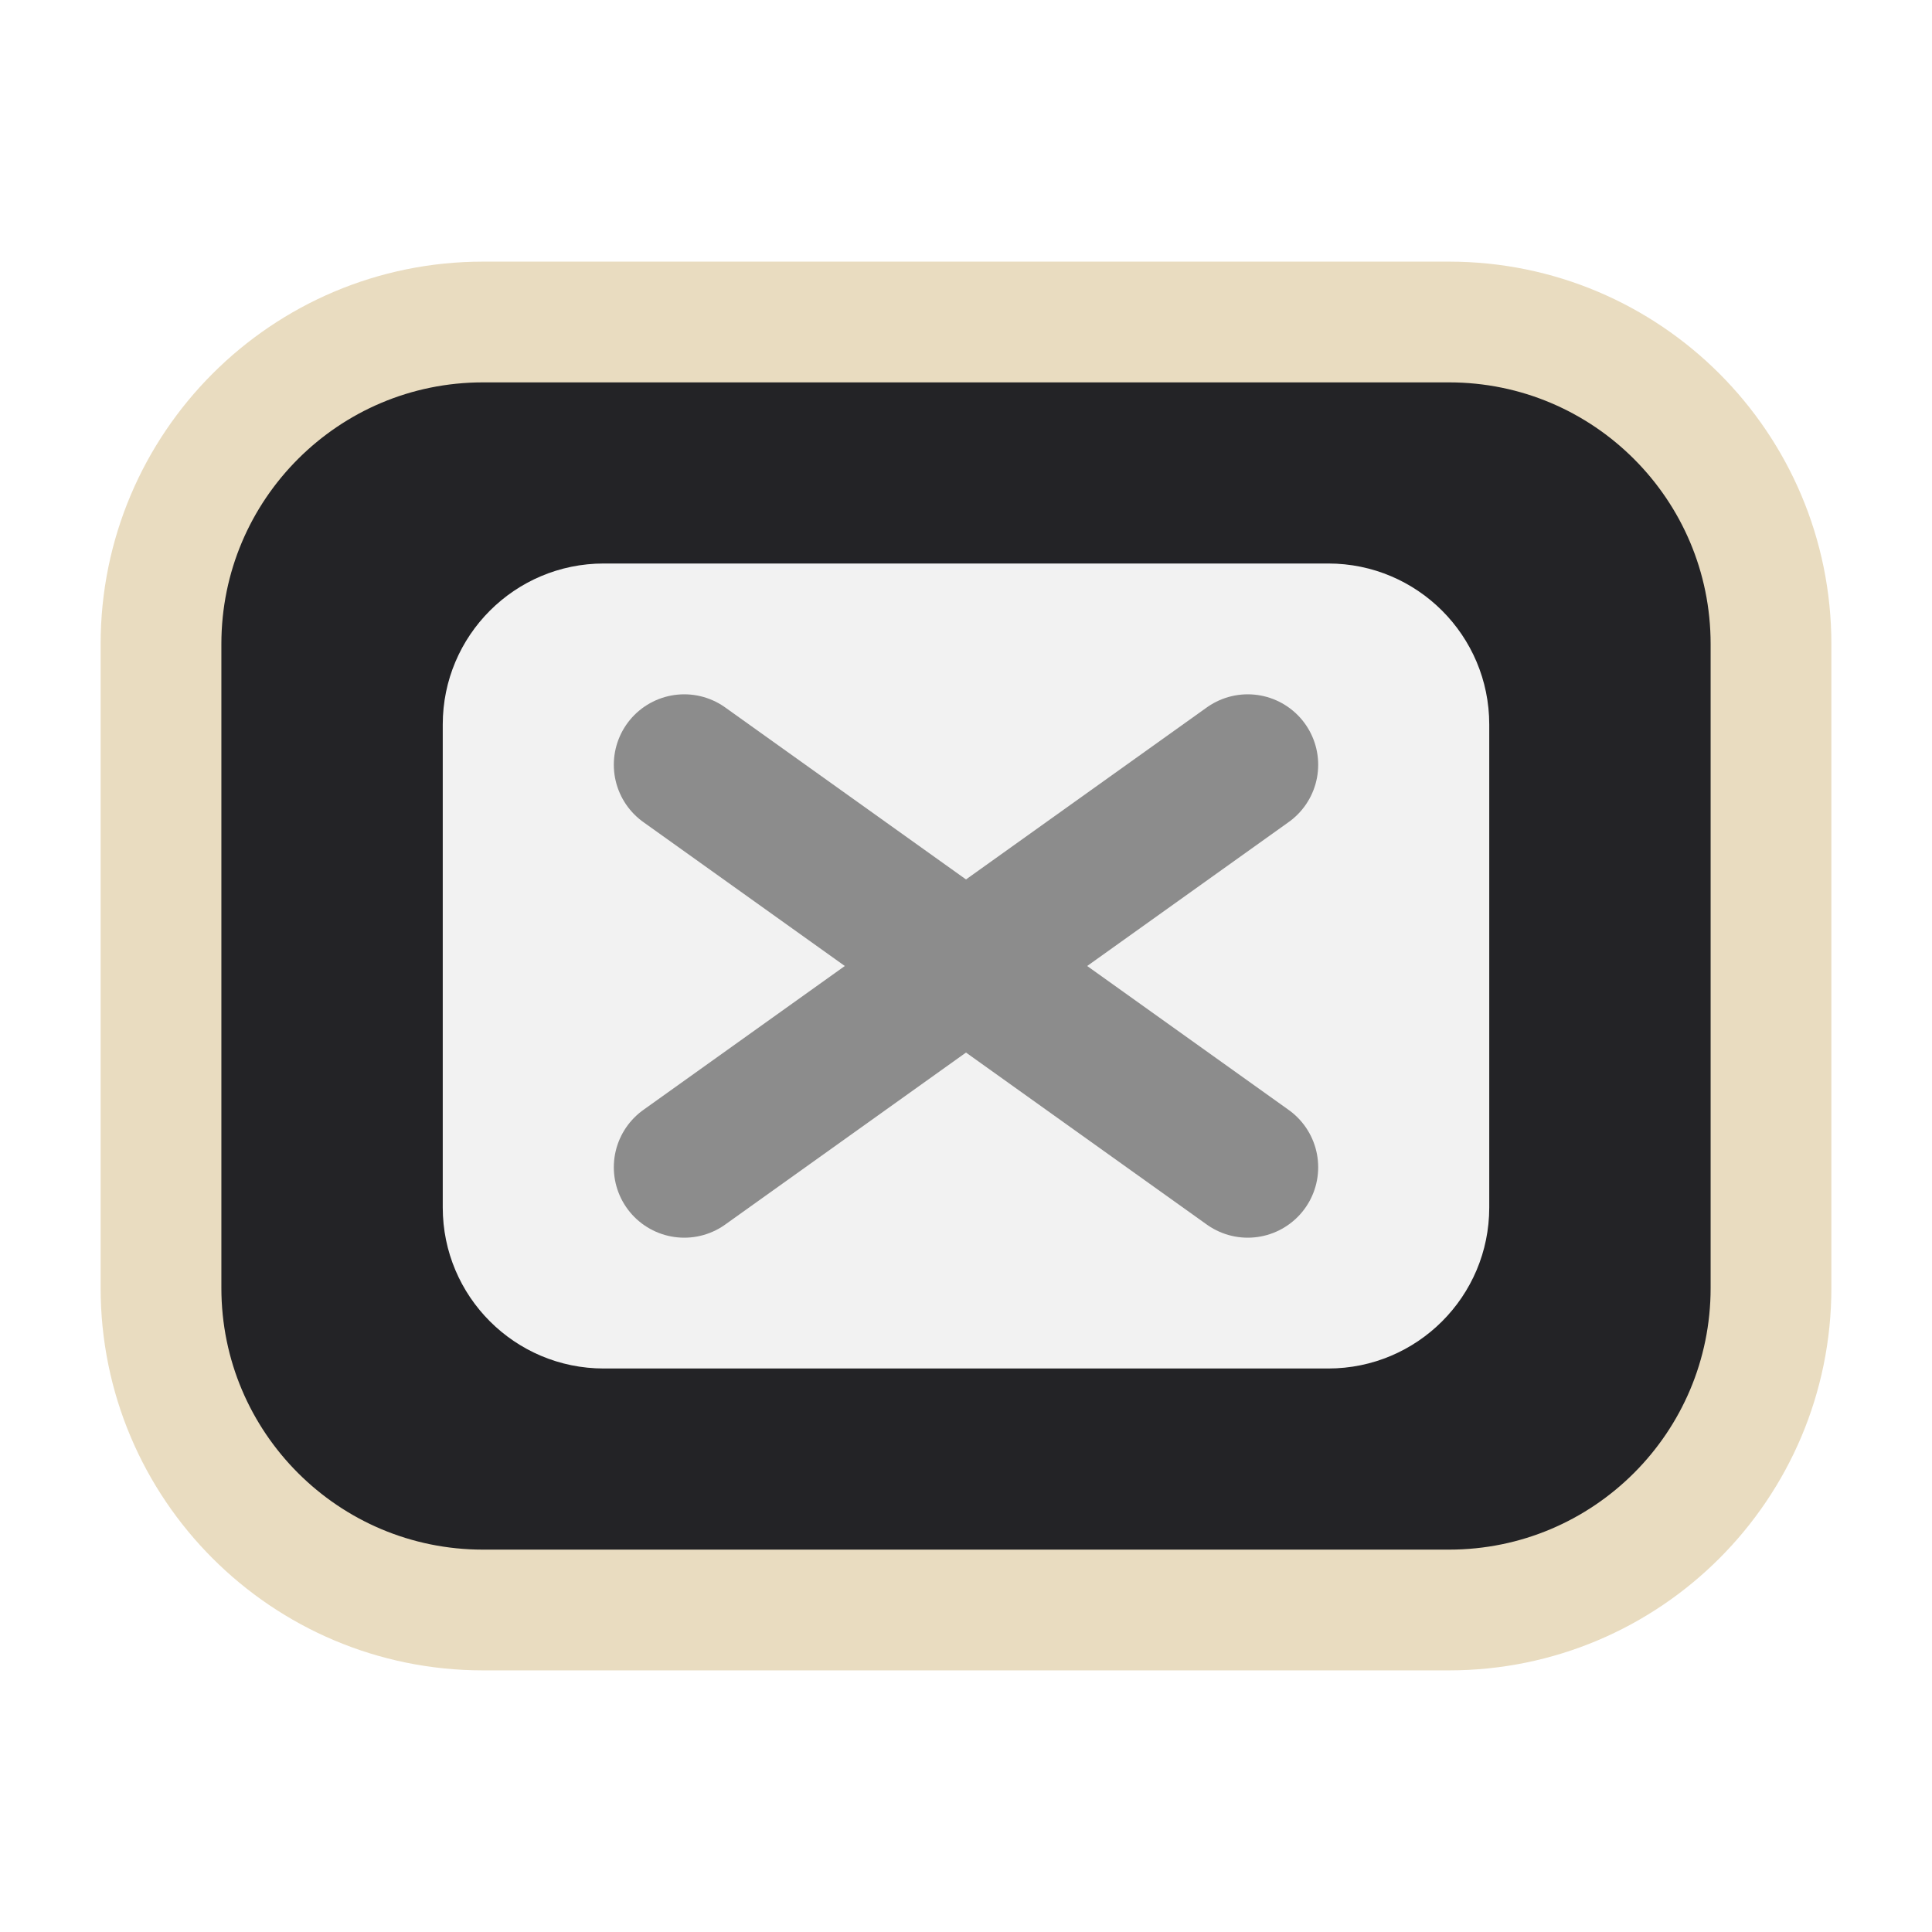
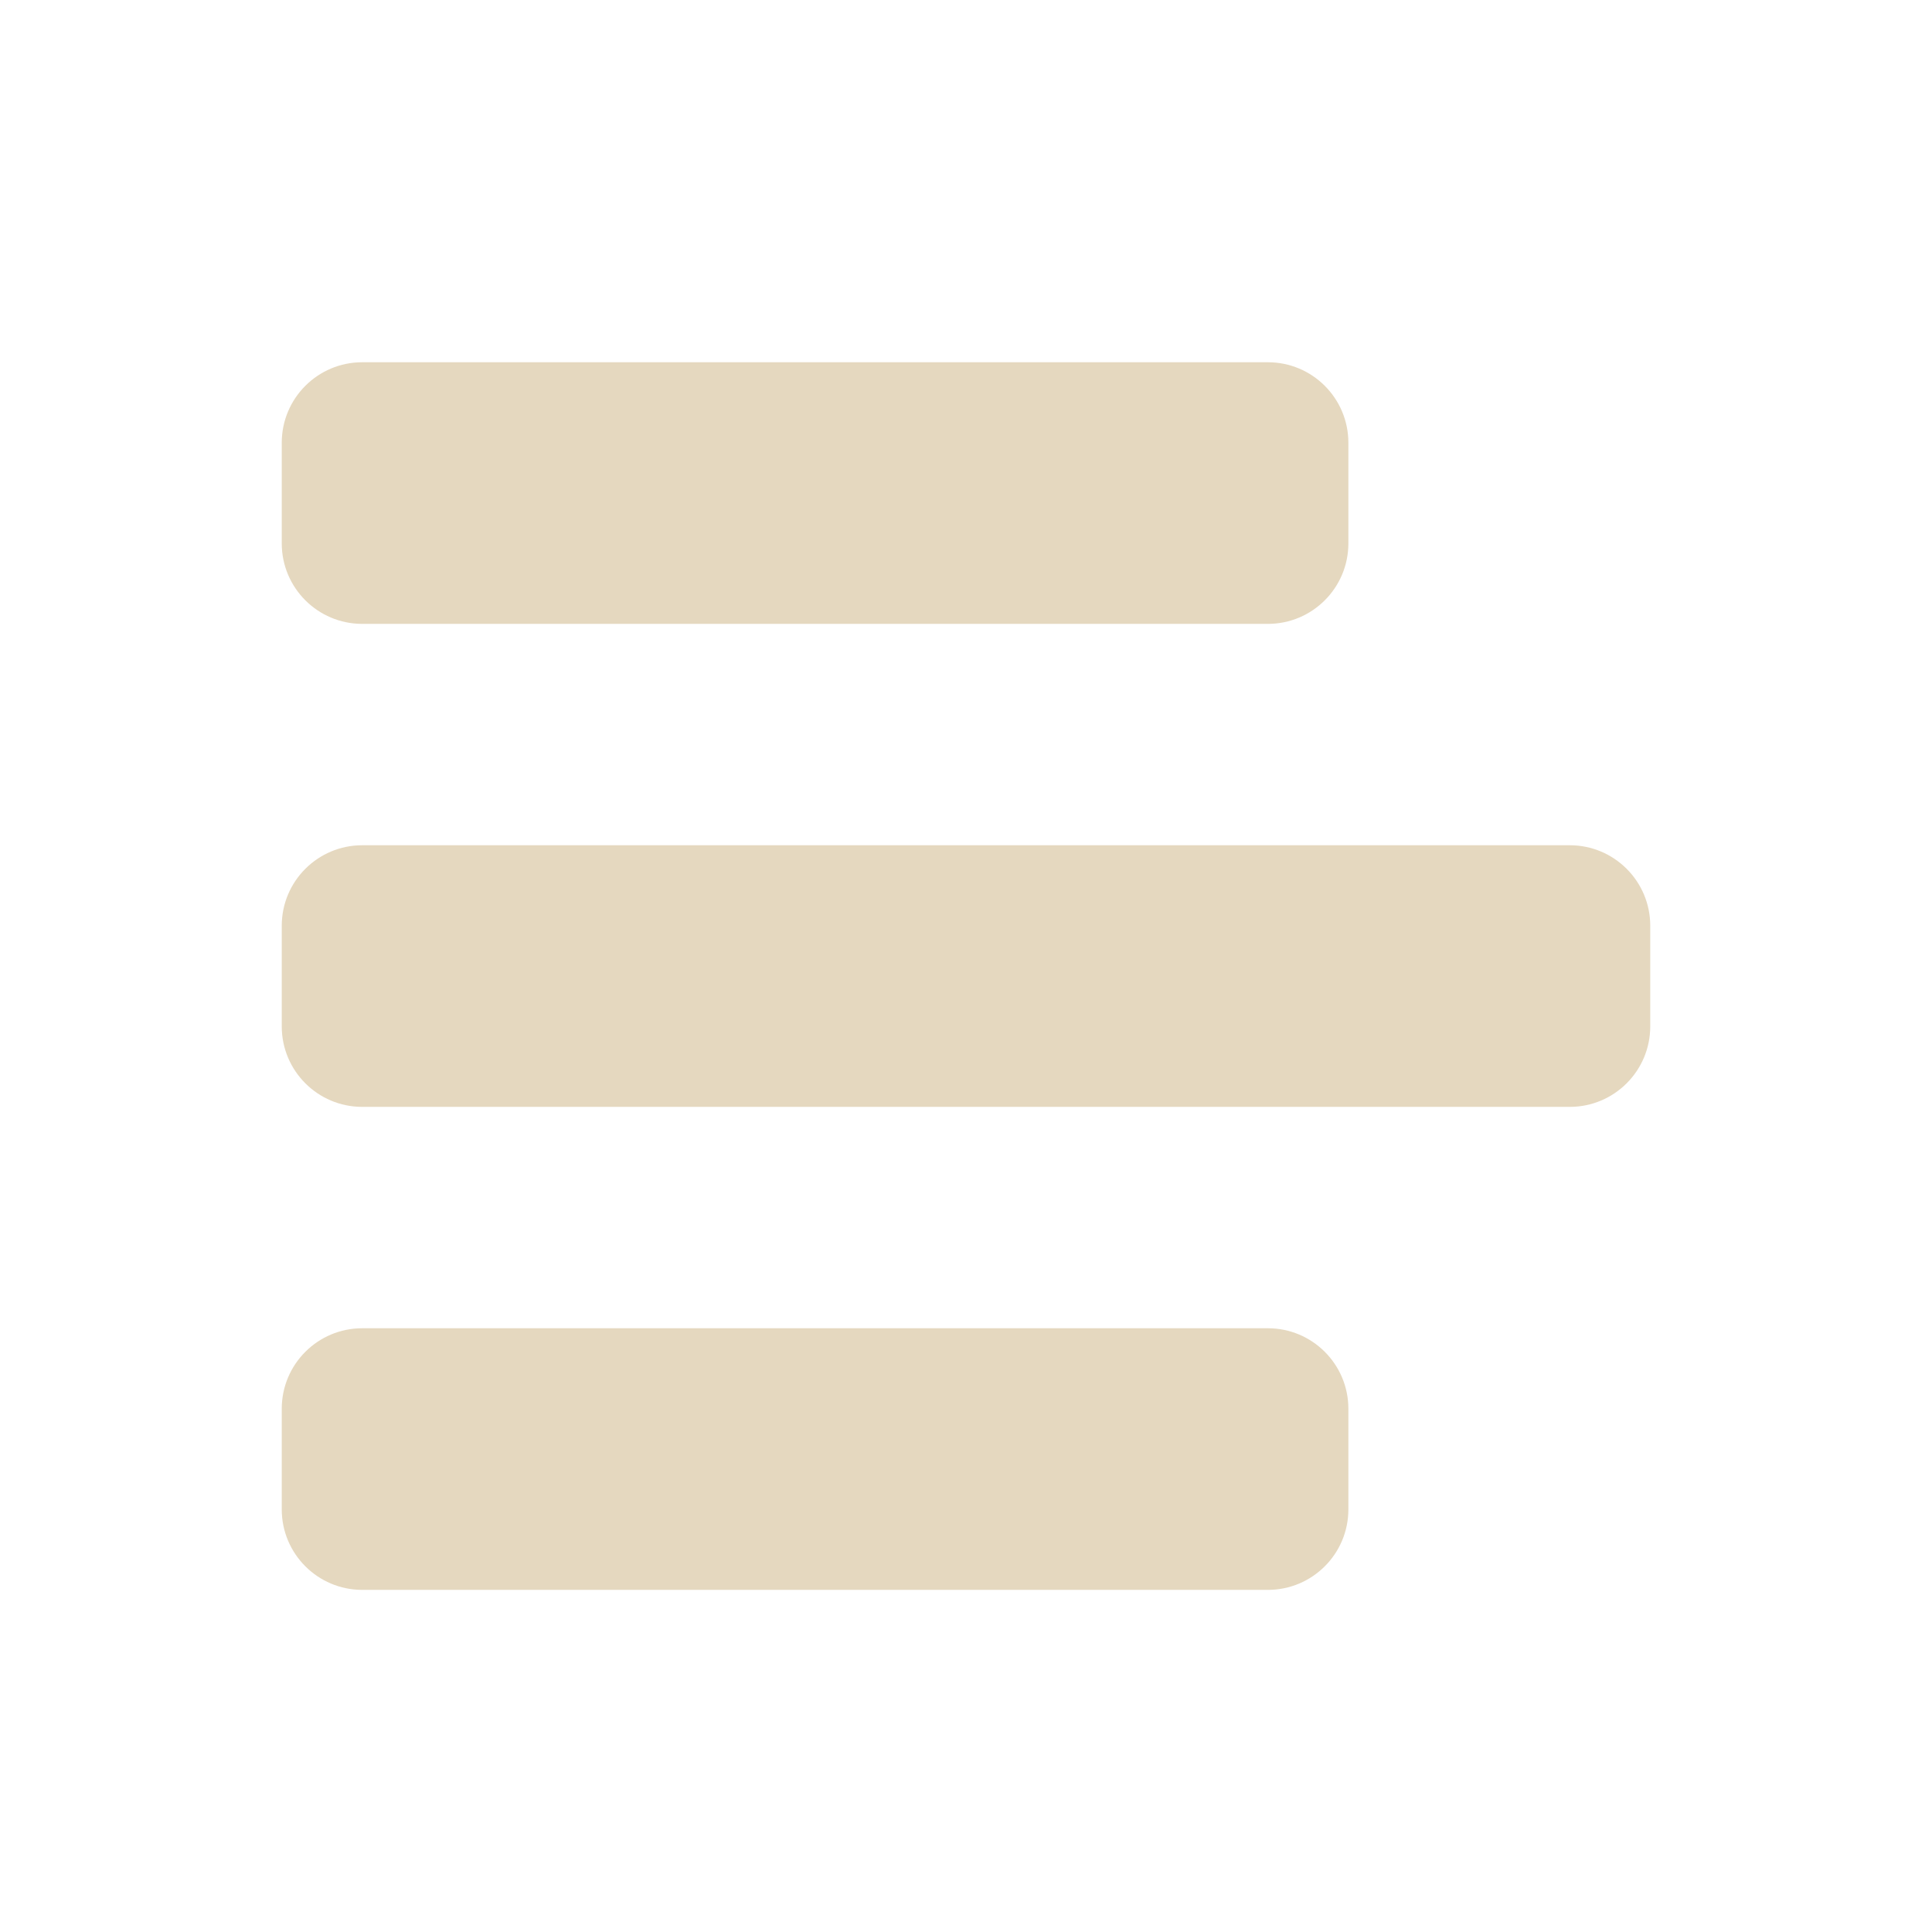
<svg xmlns="http://www.w3.org/2000/svg" width="96" height="96" viewBox="0 0 96 96" fill="none">
-   <rect x="8" y="16" width="80" height="64" rx="16" fill="#232326" />
-   <rect x="8" y="16" width="80" height="64" rx="16" fill="none" stroke="#E9DCC0" stroke-width="6" />
-   <rect x="22" y="28" width="52" height="40" rx="8" fill="#F2F2F2" />
-   <path d="M34 38 L62 58" stroke="#8C8C8C" stroke-width="7" stroke-linecap="round" />
-   <path d="M62 38 L34 58" stroke="#8C8C8C" stroke-width="7" stroke-linecap="round" />
+   <g fill="#E5D8BF">
+     <rect x="14" y="18" width="53" height="13" rx="4" />
+     <rect x="14" y="42" width="68" height="13" rx="4" />
+     <rect x="14" y="66" width="53" height="13" rx="4" />
+   </g>
</svg>
